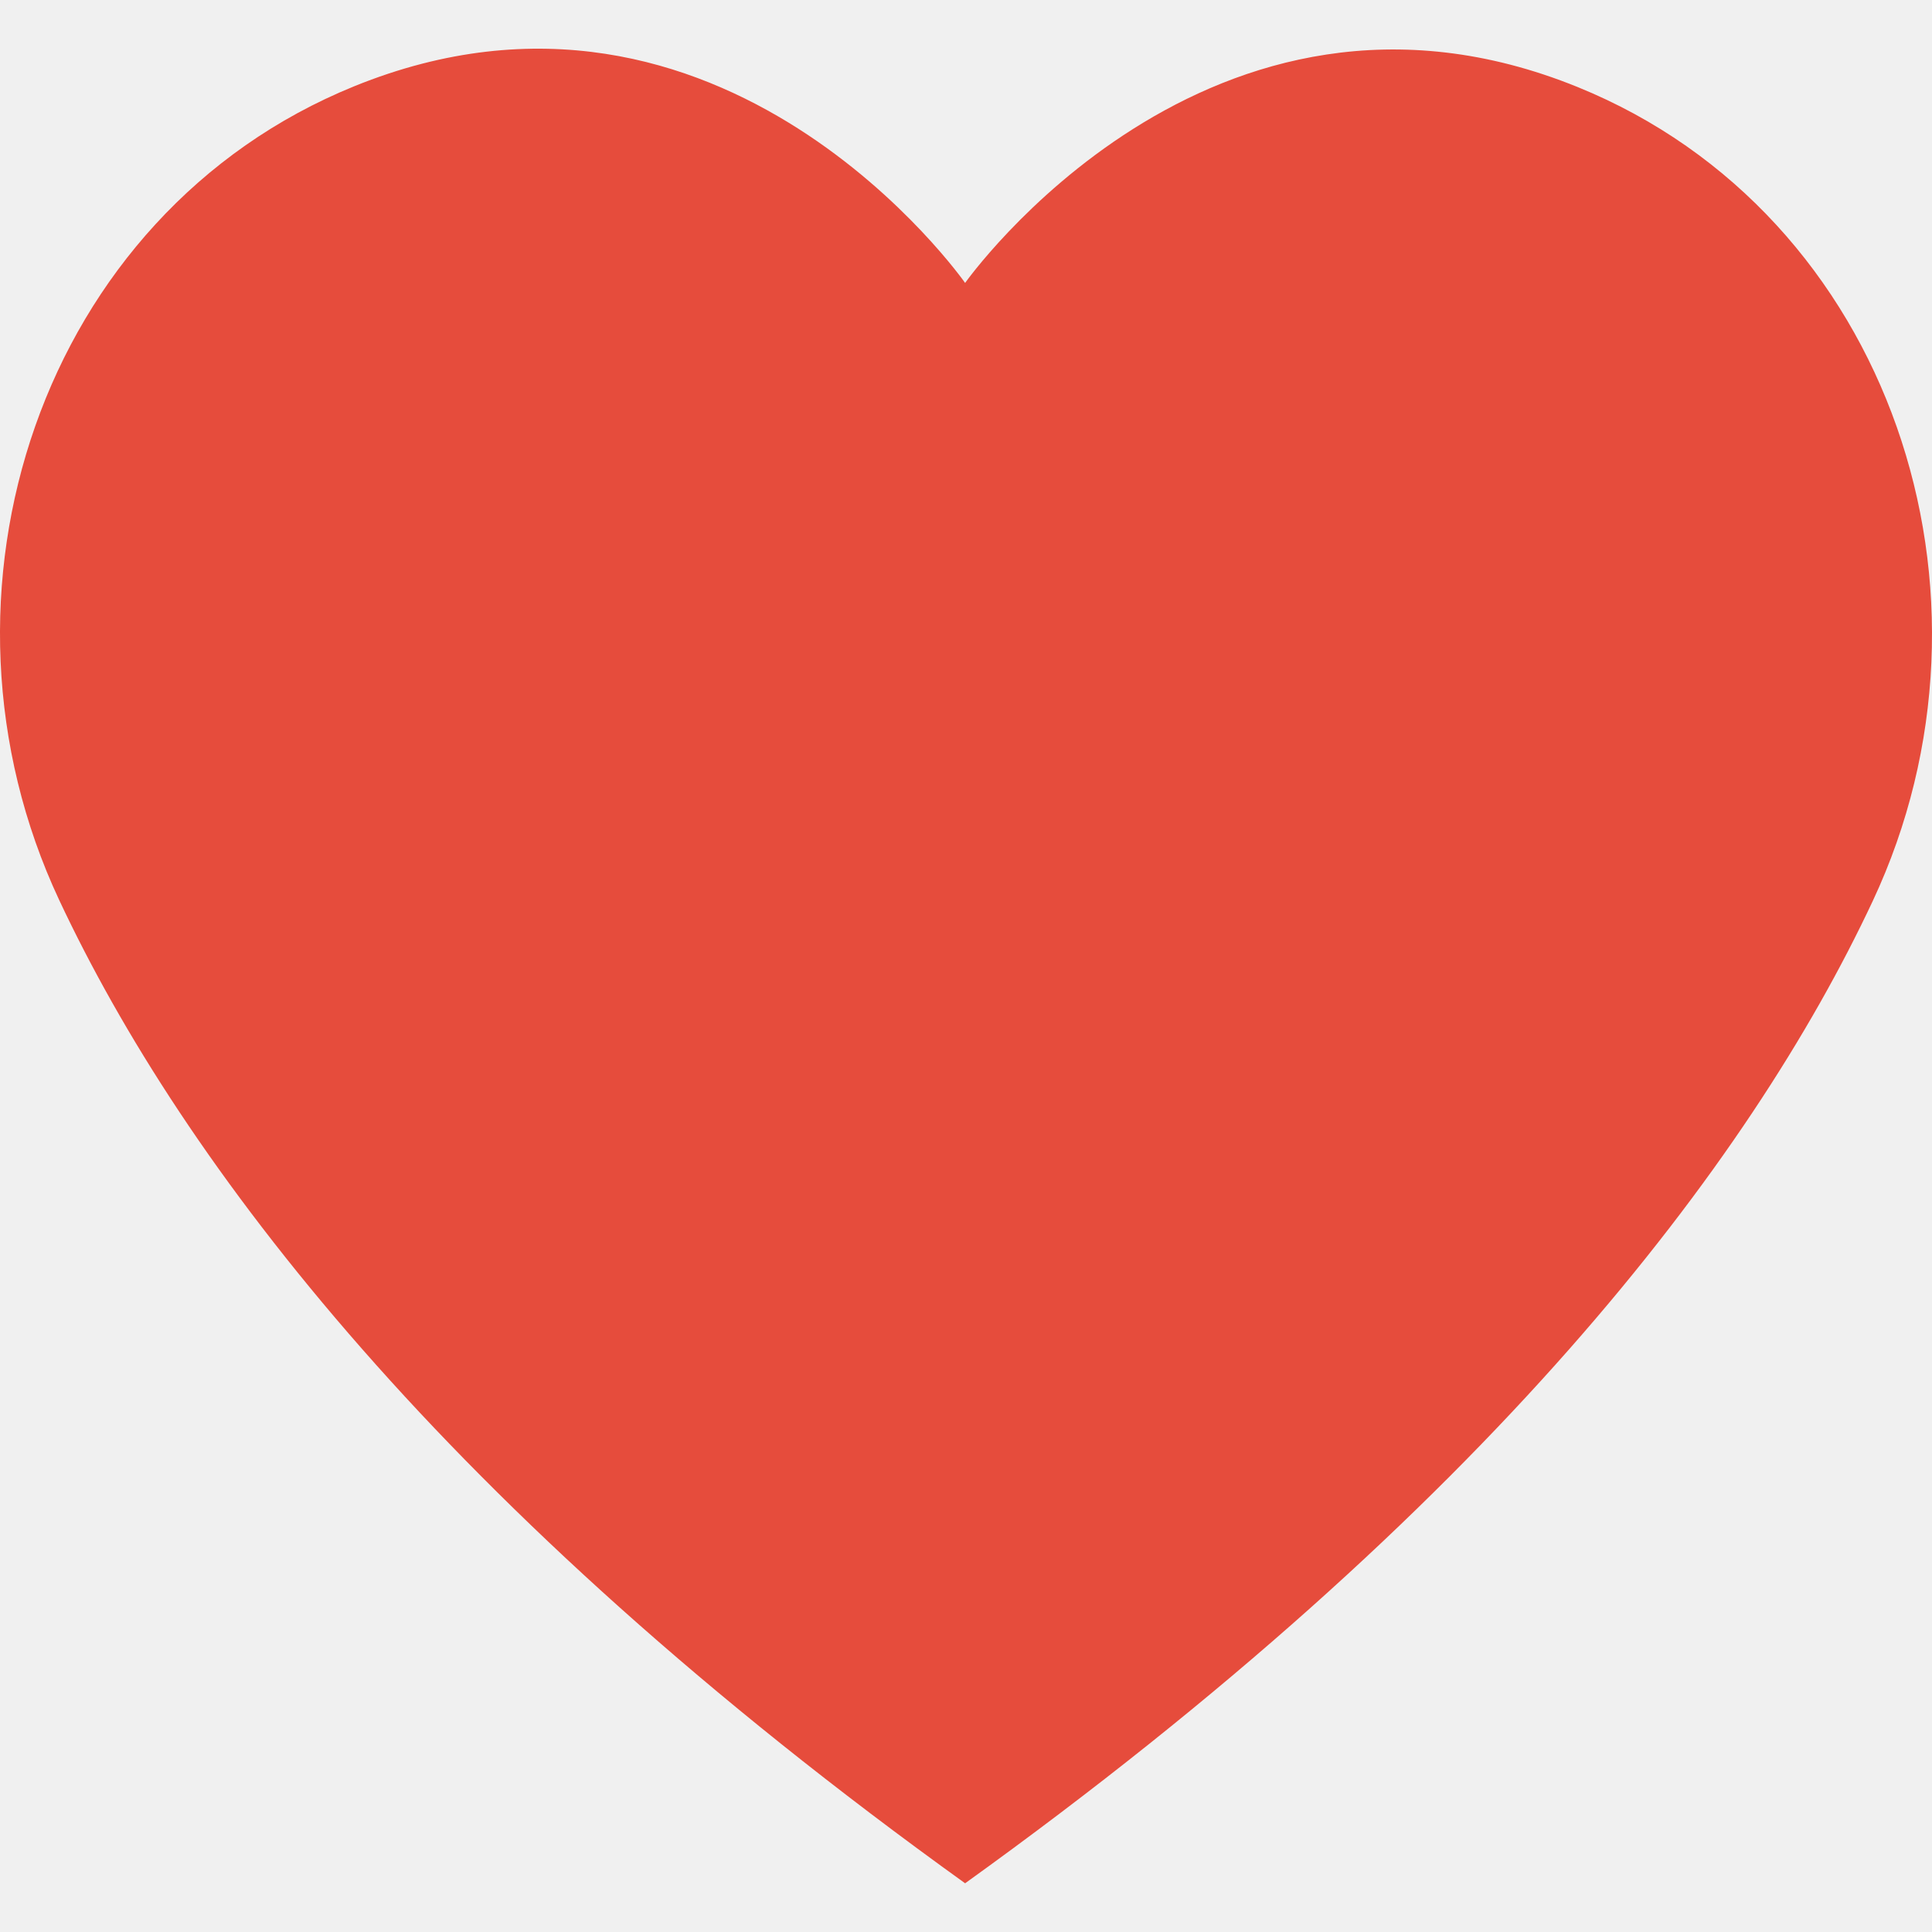
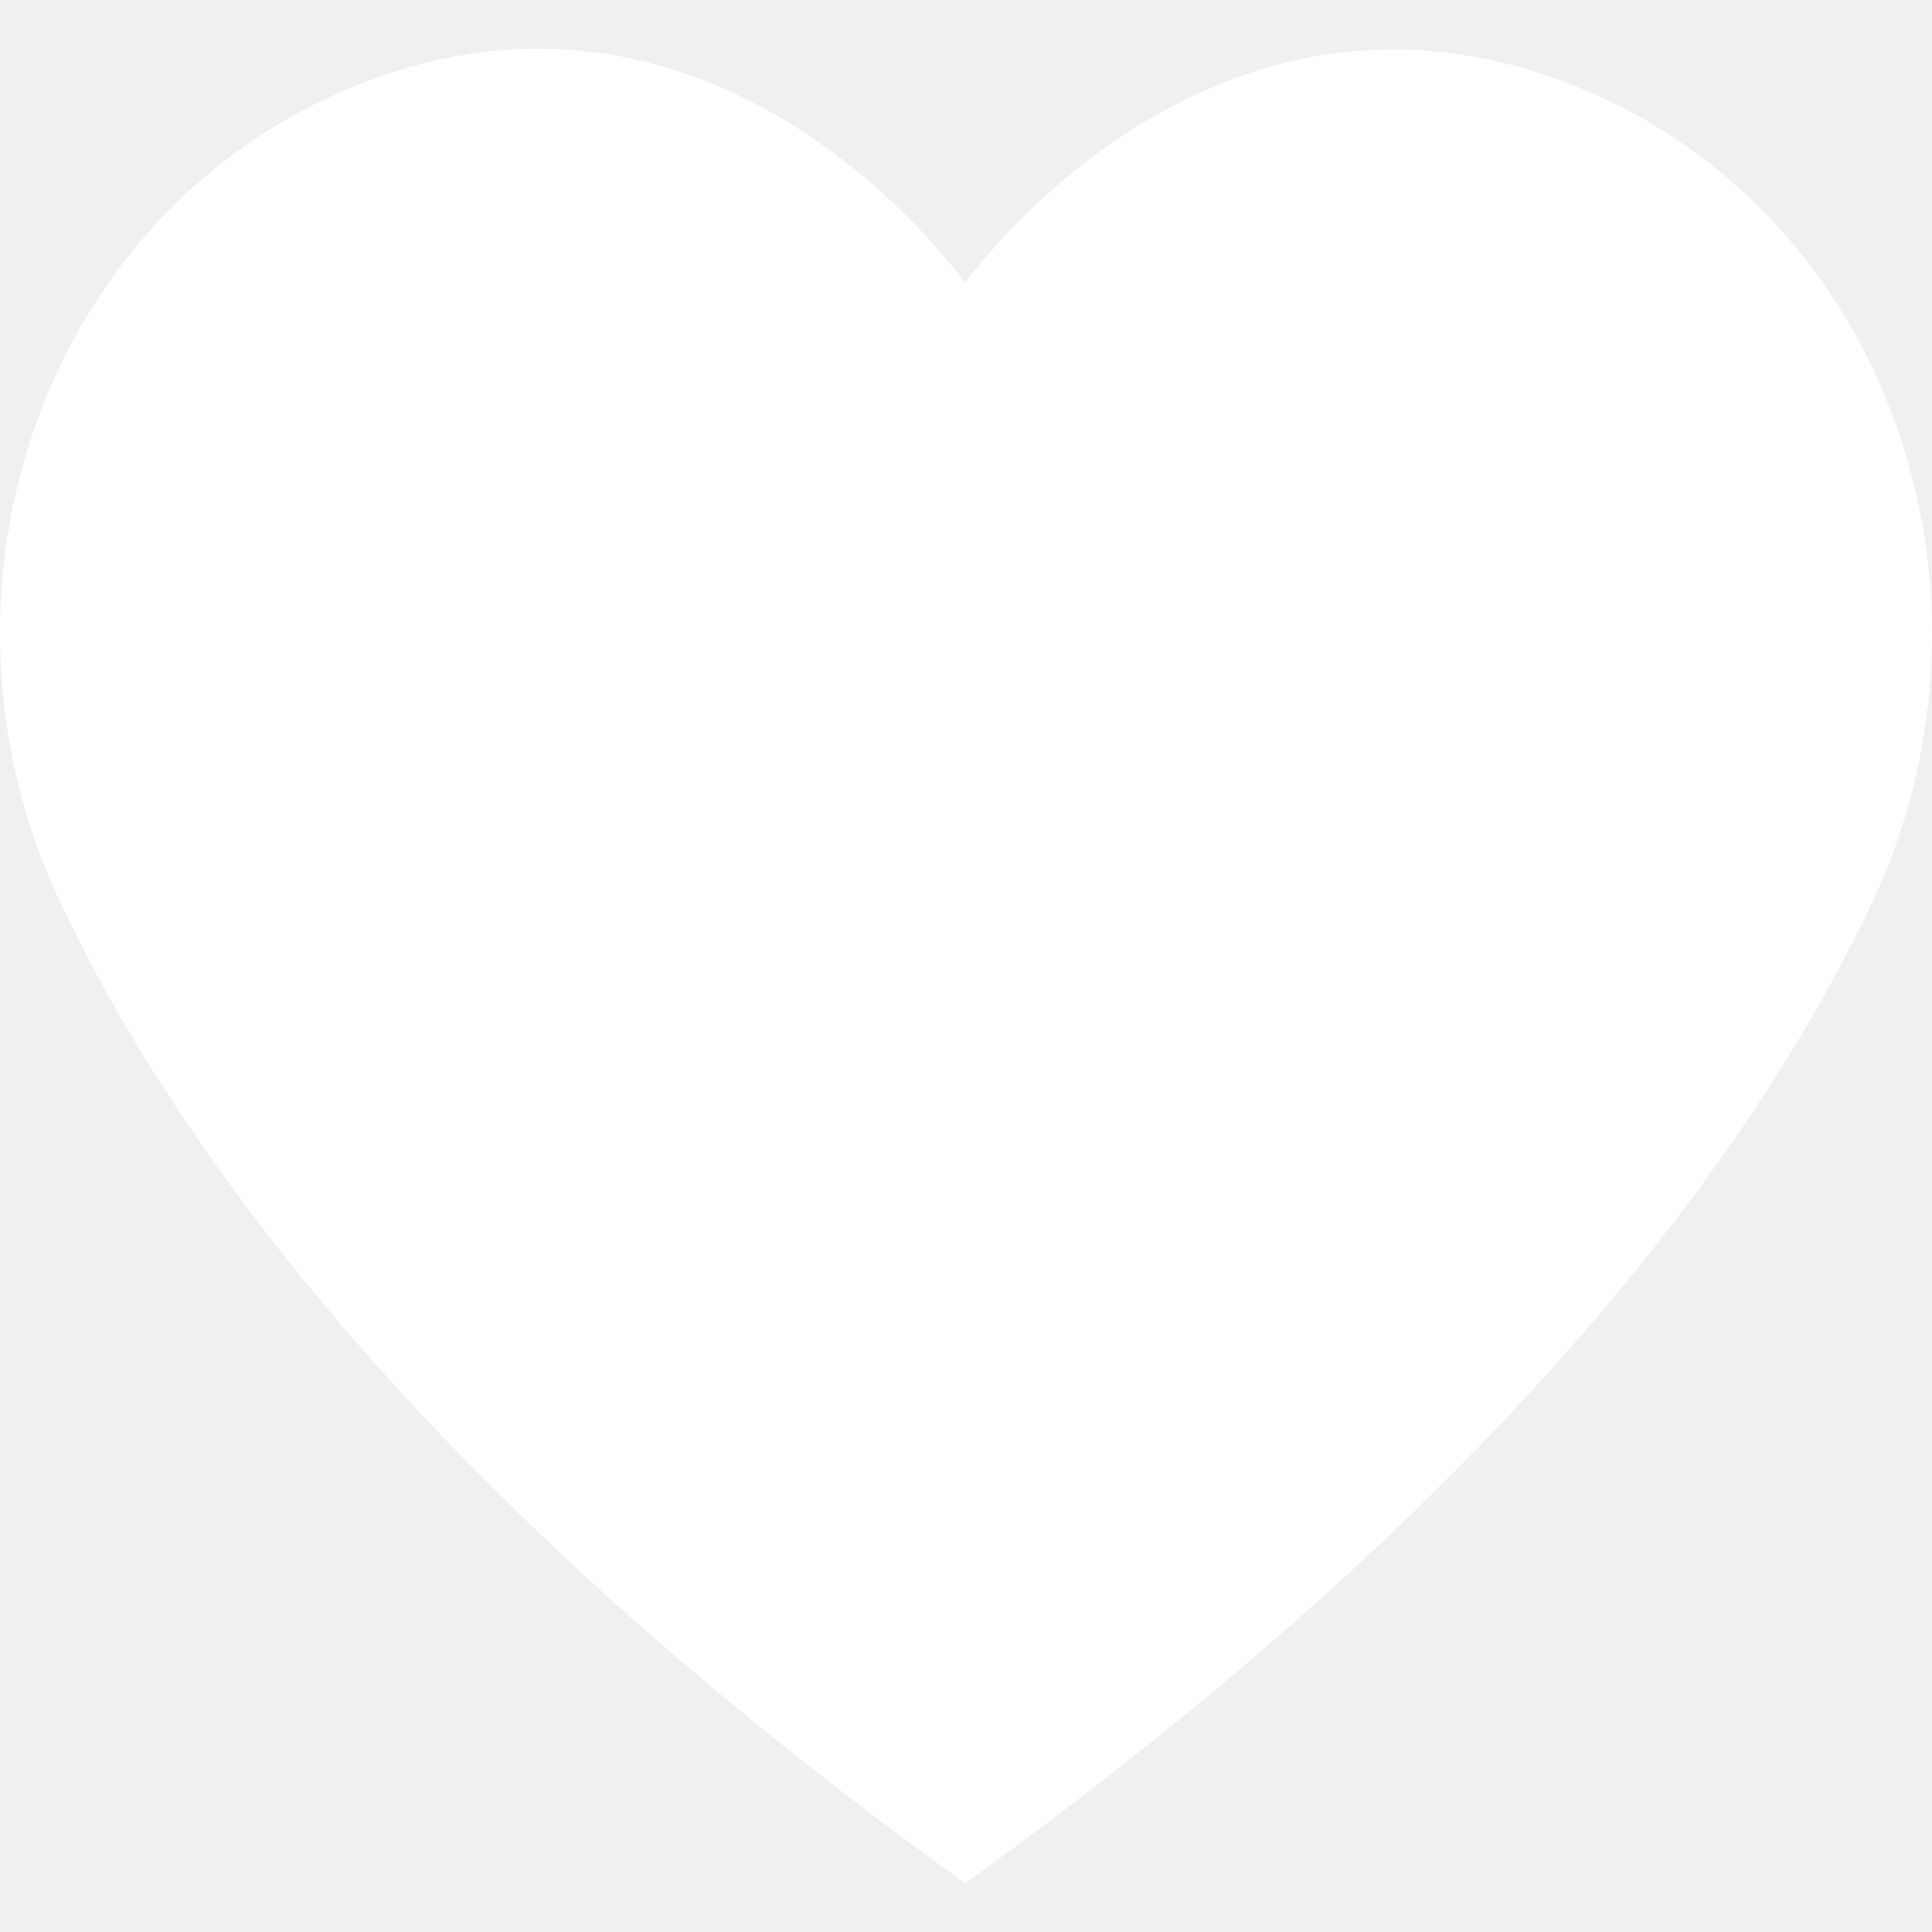
<svg xmlns="http://www.w3.org/2000/svg" version="1.1" id="Capa_1" x="0px" y="0px" viewBox="0 0 57.947 57.947" style="enable-background:new 0 0 57.947 57.947;" xml:space="preserve">
  <g>
-     <path style="fill:#E64C3C;hover:blue" d="M28.947,56.486c15.685-11.277,23.532-21.592,27.222-29.46c4.311-9.193,0.561-20.589-8.845-24.413   C36.268-1.88,28.947,8.486,28.947,8.486S21.678-1.907,10.623,2.588C1.217,6.412-2.533,17.808,1.778,27.001   C5.468,34.868,13.262,45.21,28.947,56.486z" />
+     <style>
+         path.svg-heart{
+             fill: white;
+ 			width:2em;
+         }
+         path.svg-heart:hover {
+             fill: red;
+         }
+     </style>
+     <path class="svg-heart" d="M28.947,56.486c15.685-11.277,23.532-21.592,27.222-29.46c4.311-9.193,0.561-20.589-8.845-24.413   C36.268-1.88,28.947,8.486,28.947,8.486S21.678-1.907,10.623,2.588C1.217,6.412-2.533,17.808,1.778,27.001   C5.468,34.868,13.262,45.21,28.947,56.486z" />
  </g>
-   <g>
- </g>
-   <g>
- </g>
-   <g>
- </g>
-   <g>
- </g>
-   <g>
- </g>
-   <g>
- </g>
-   <g>
- </g>
-   <g>
- </g>
-   <g>
- </g>
-   <g>
- </g>
-   <g>
- </g>
-   <g>
- </g>
-   <g>
- </g>
-   <g>
- </g>
-   <g>
- </g>
</svg>
